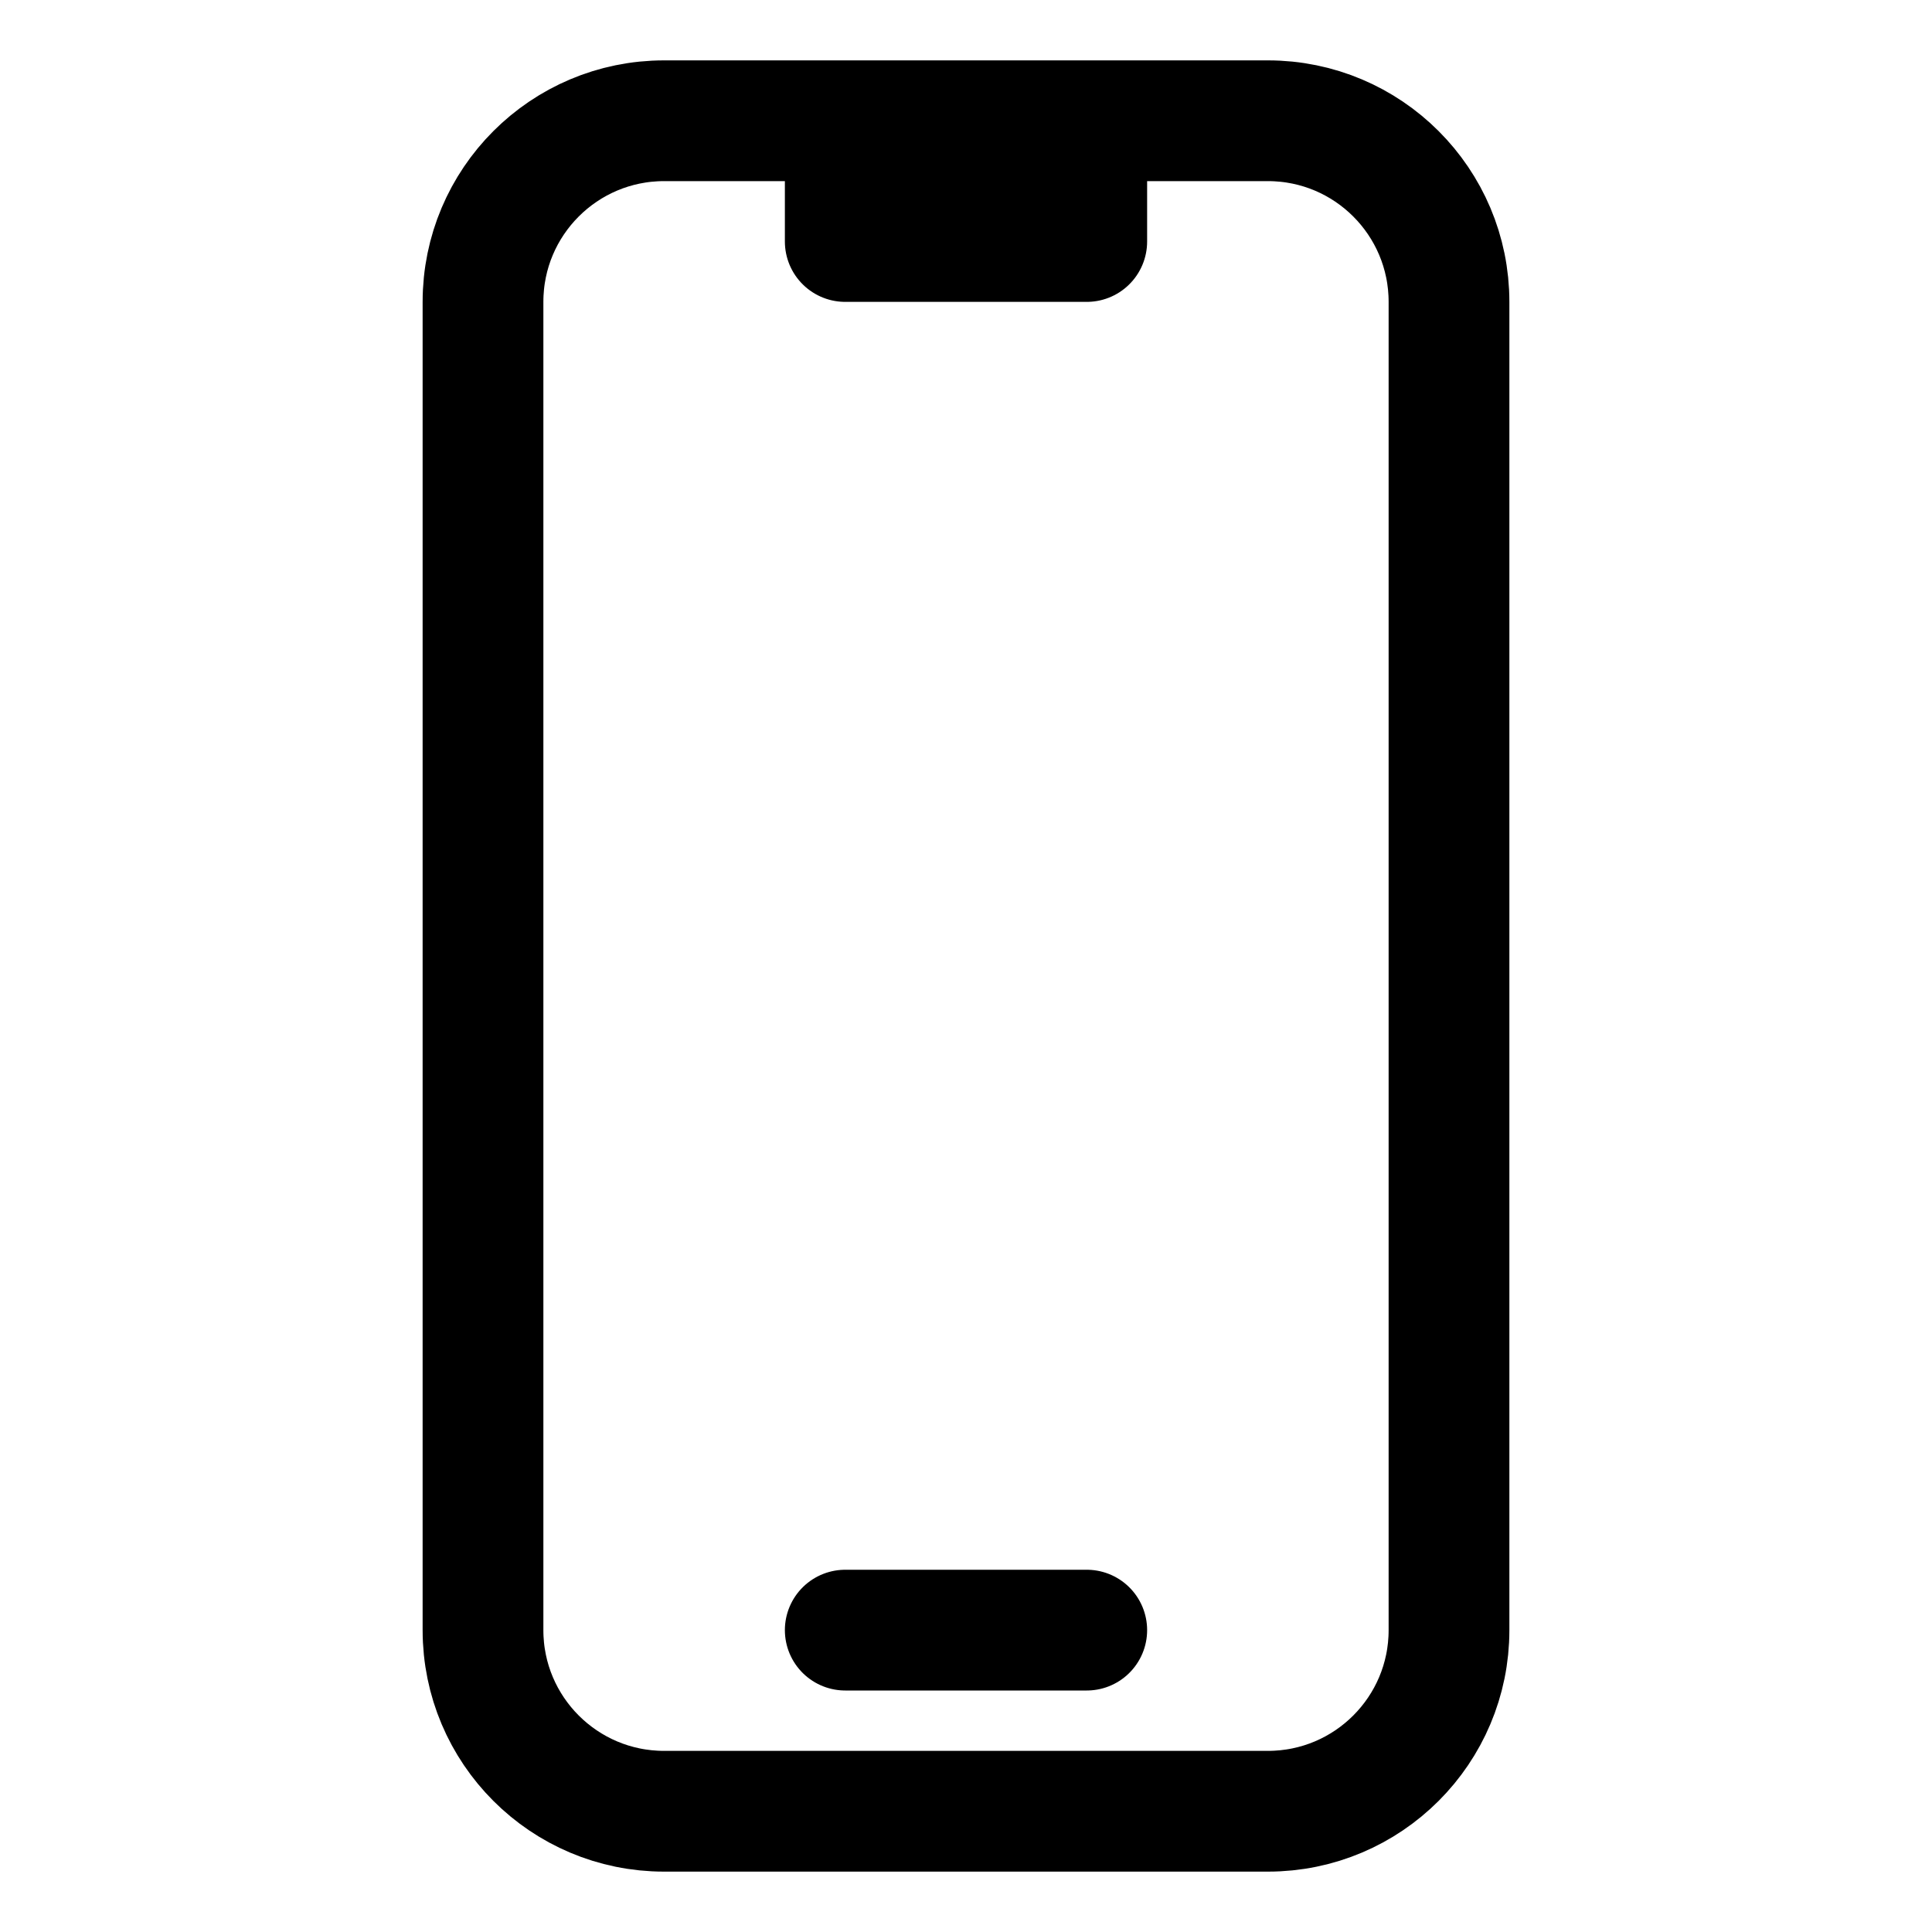
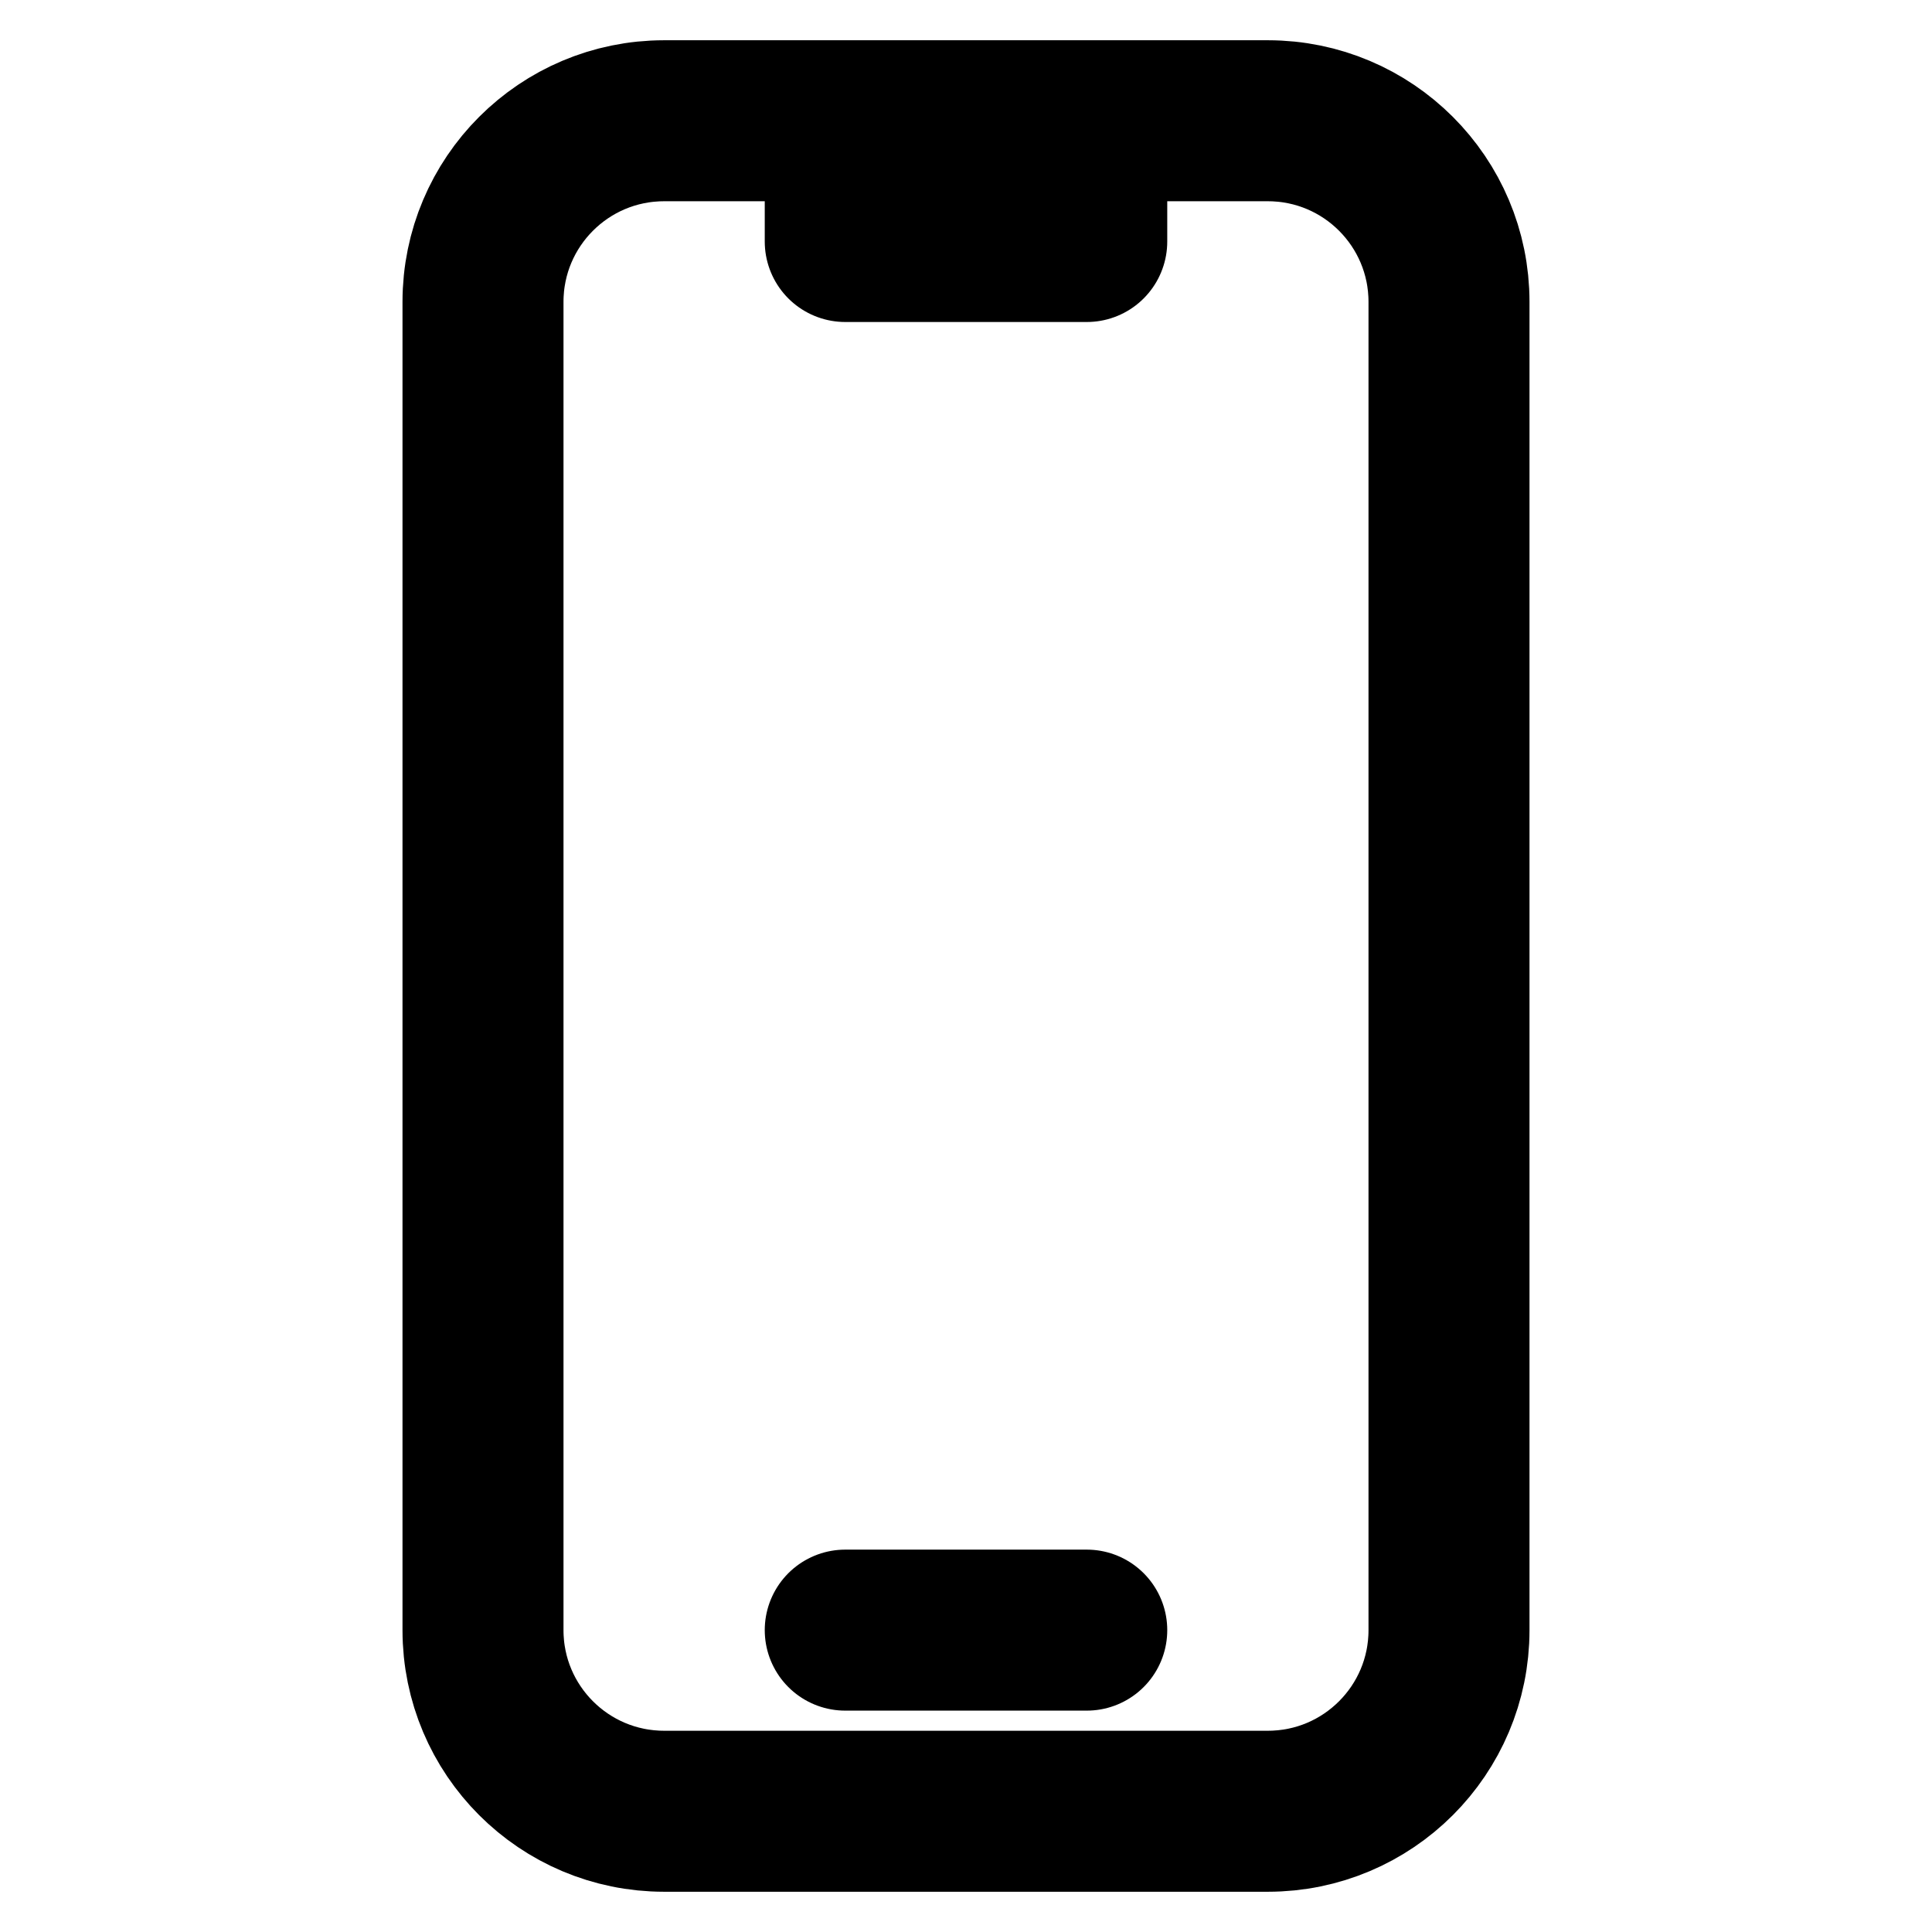
- <svg xmlns="http://www.w3.org/2000/svg" fill="none" viewBox="0 0 24 24" stroke-width="1.5" stroke="currentColor" class="w-6 h-6">
+ <svg xmlns="http://www.w3.org/2000/svg" fill="none" viewBox="0 0 24 24" stroke-width="2" stroke="currentColor" class="w-6 h-6">
  <path stroke-linecap="round" stroke-linejoin="round" d="M10.5 1.5H8.25A2.25 2.25 0 0 0 6 3.75v16.5a2.25 2.25 0 0 0 2.25 2.25h7.5A2.25 2.25 0 0 0 18 20.25V3.75a2.25 2.25 0 0 0-2.25-2.25H13.5m-3 0V3h3V1.5m-3 0h3m-3 18.75h3" />
</svg>
